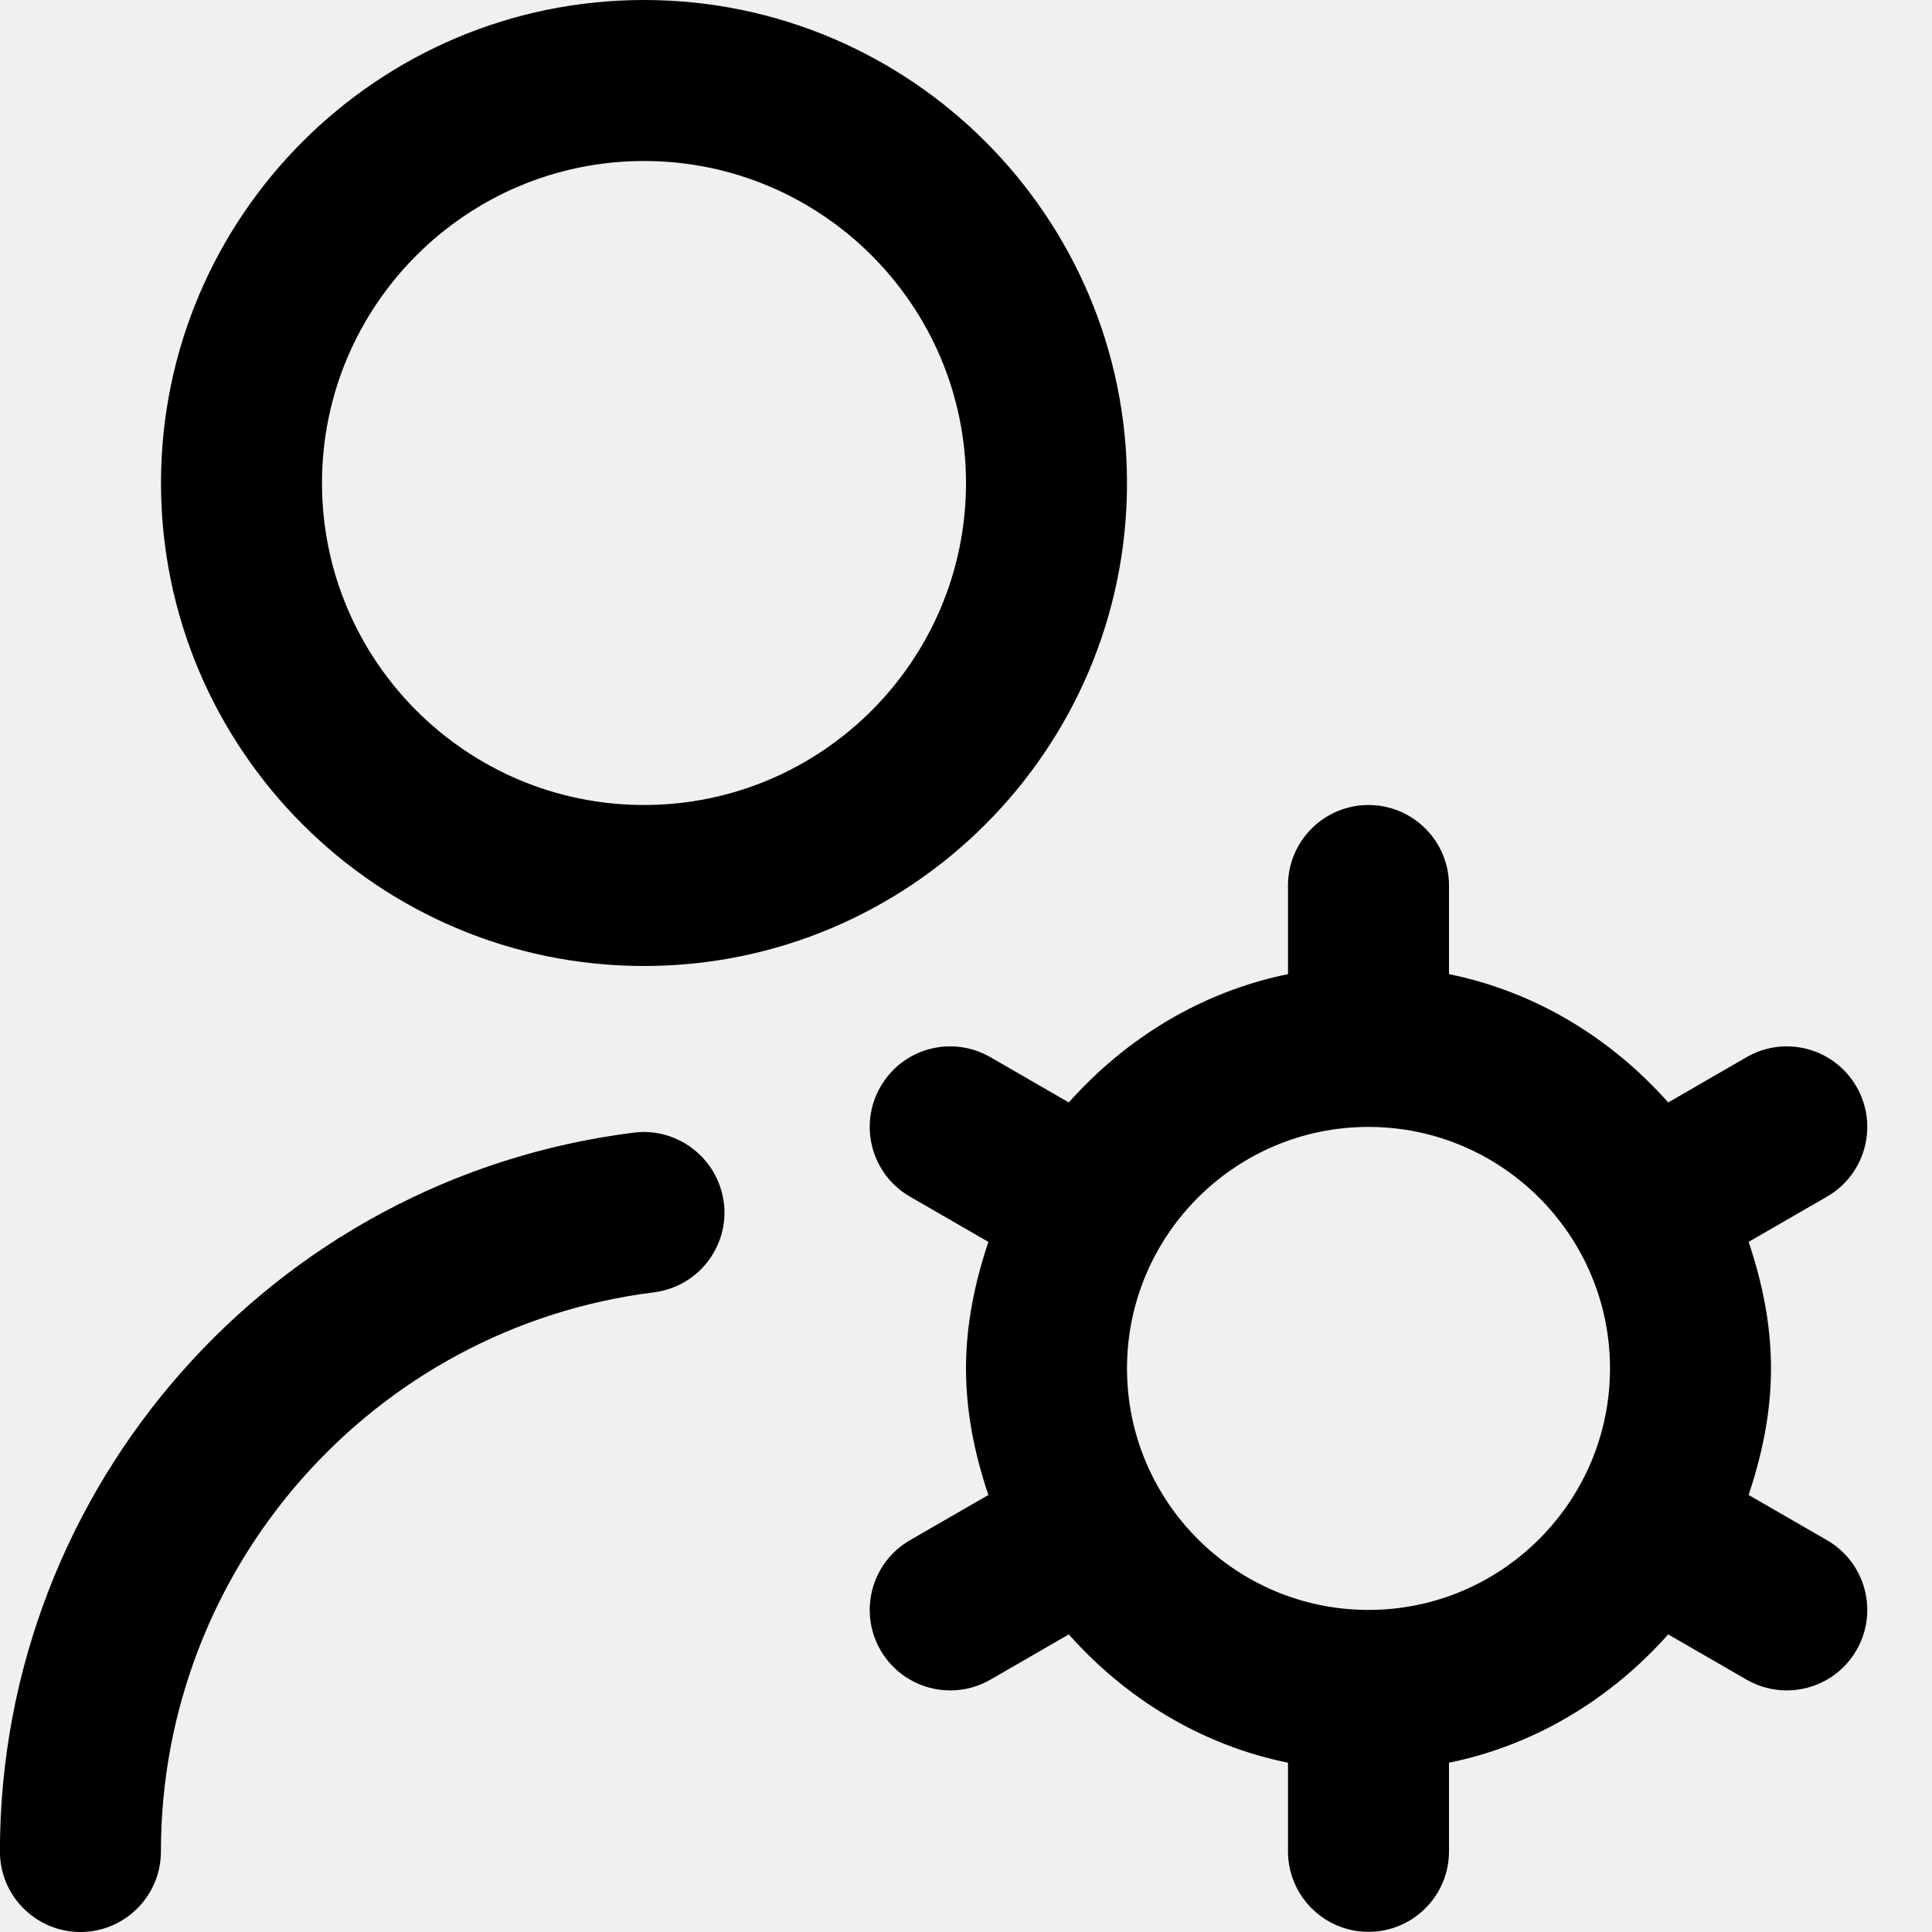
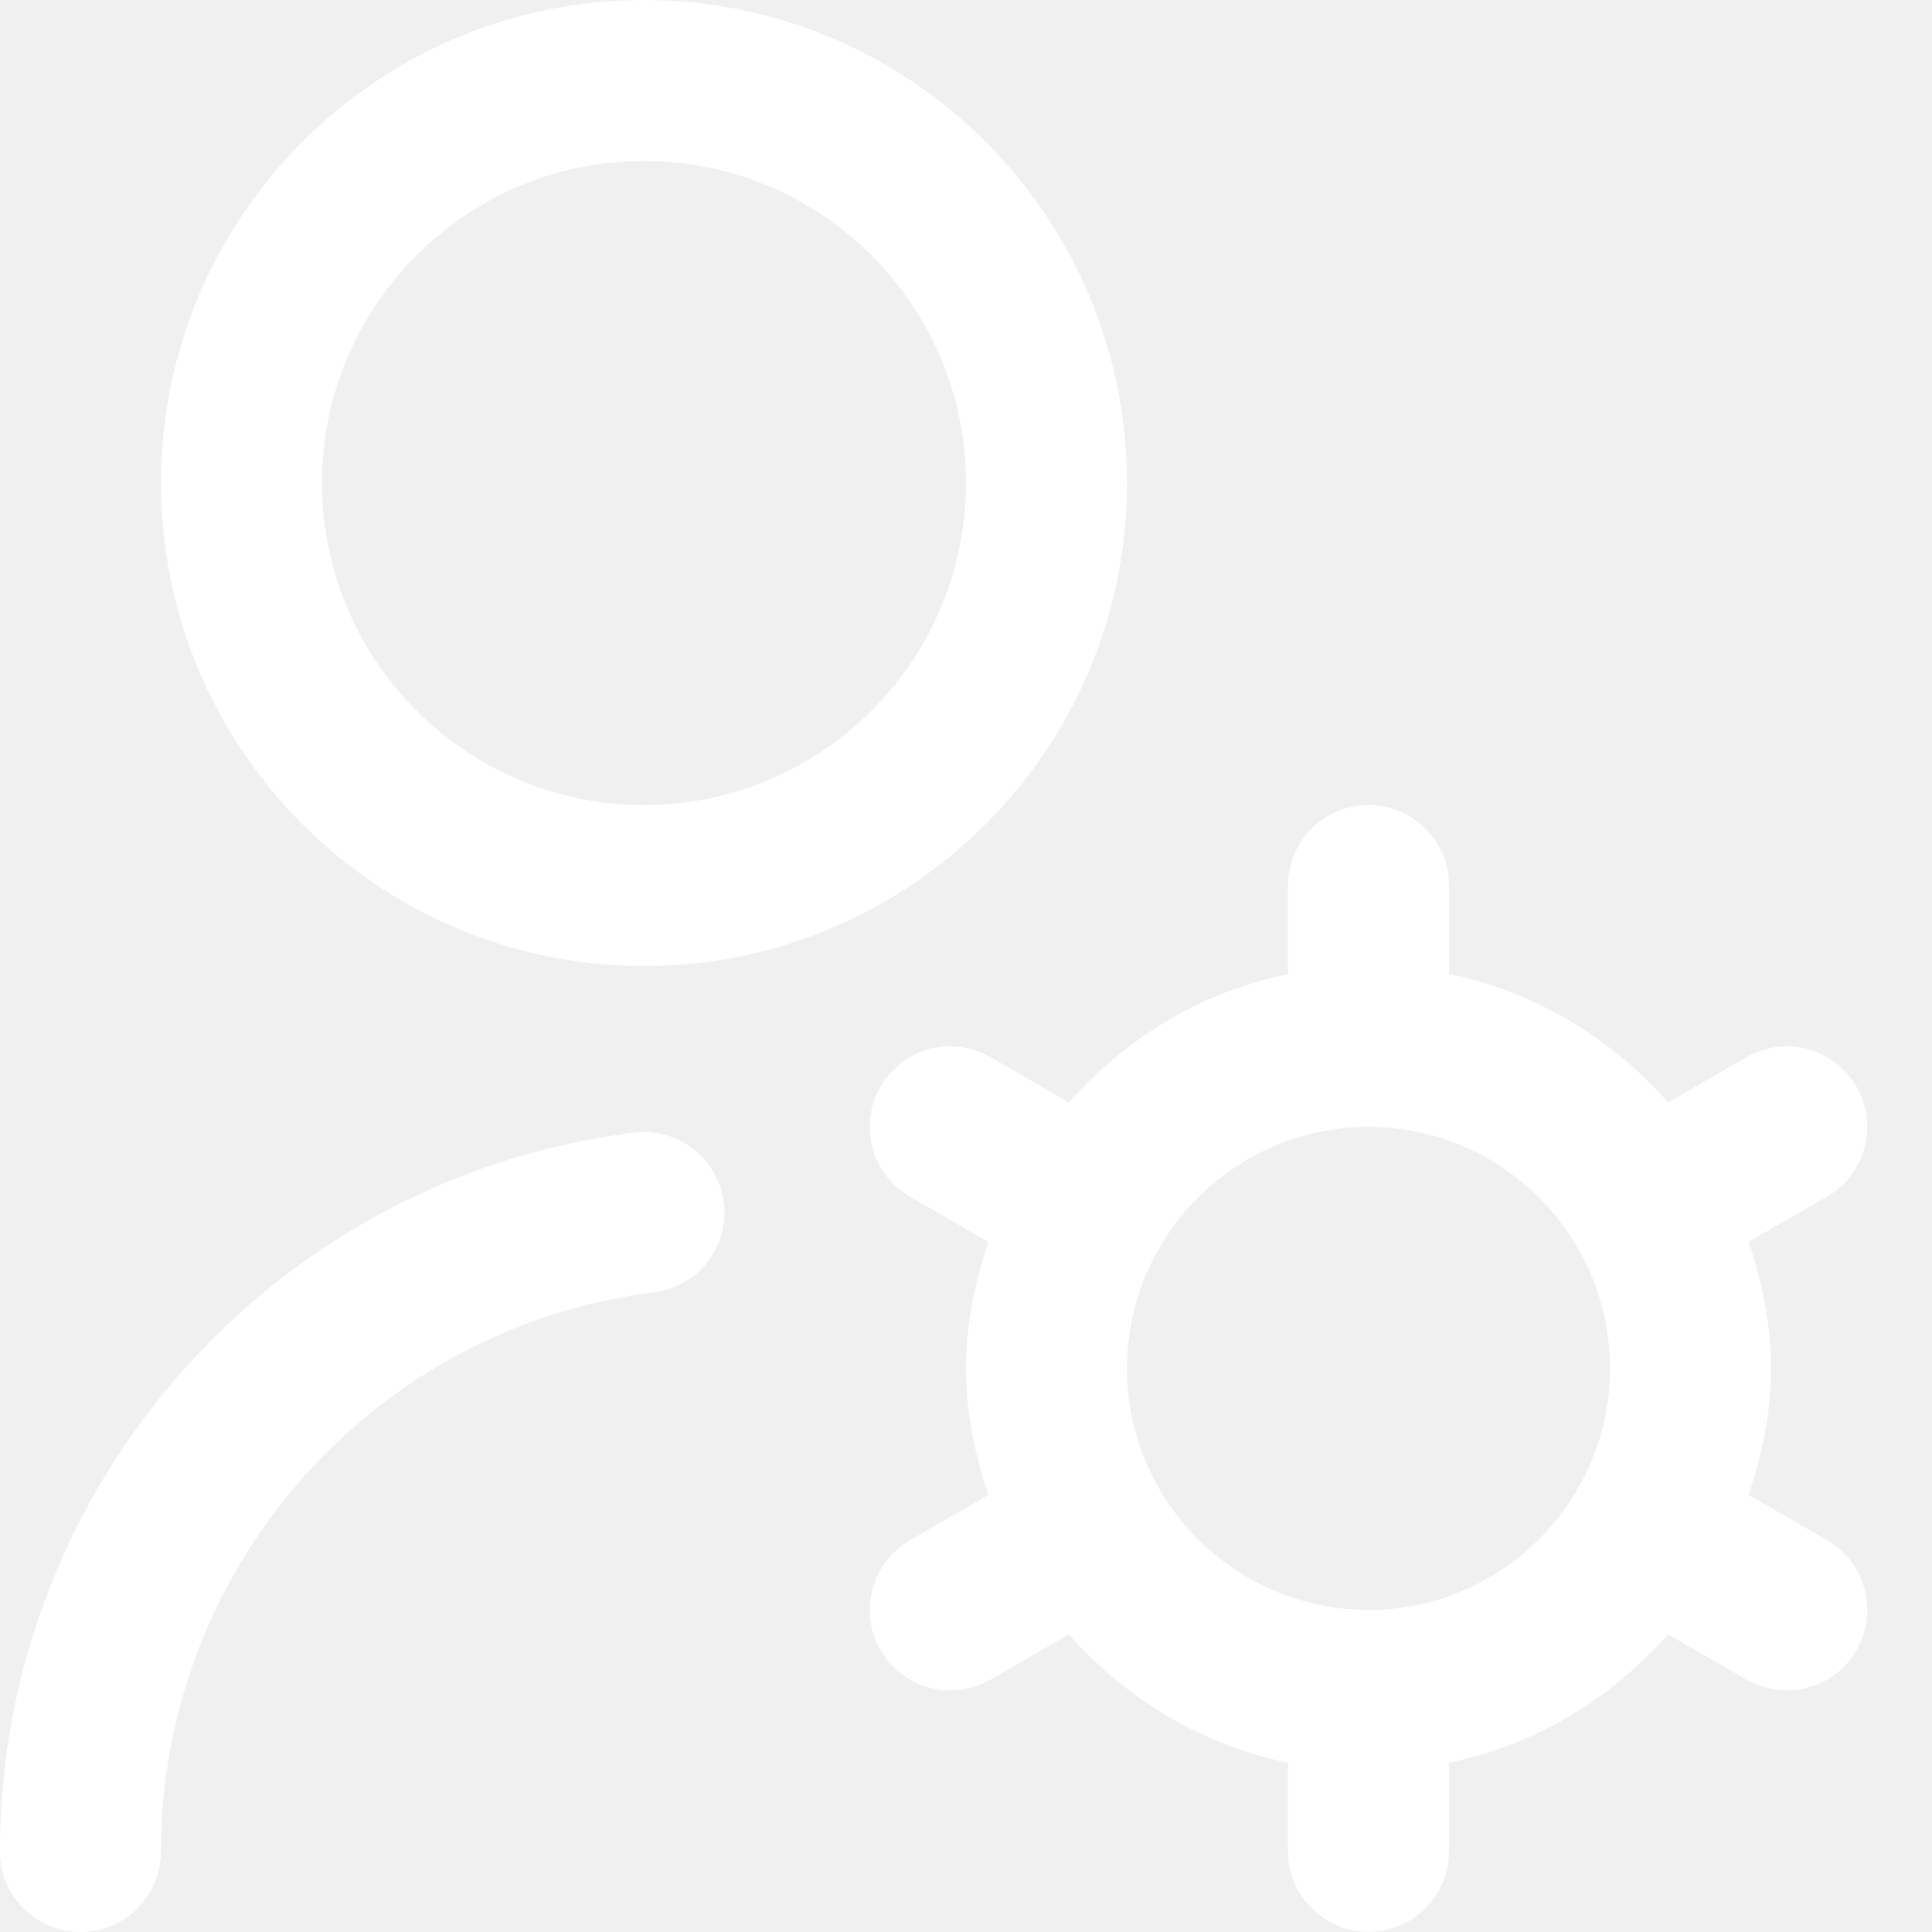
<svg xmlns="http://www.w3.org/2000/svg" id="Layer_1" data-name="Layer 1" viewBox="0 0 24 24">
-   <path d="m8,12c3.309,0,6-2.691,6-6S11.309,0,8,0,2,2.691,2,6s2.691,6,6,6Zm0-10c2.206,0,4,1.794,4,4s-1.794,4-4,4-4-1.794-4-4,1.794-4,4-4Zm.992,12.938c.068.548-.32,1.047-.869,1.116-3.491.436-6.124,3.421-6.124,6.946,0,.552-.448,1-1,1s-1-.448-1-1c0-4.531,3.386-8.37,7.876-8.93.542-.069,1.047.32,1.116.869Zm13.704,4.195l-.974-.562c.166-.497.278-1.019.278-1.572s-.111-1.075-.278-1.572l.974-.562c.478-.276.642-.888.366-1.366-.277-.479-.888-.643-1.366-.366l-.973.562c-.705-.794-1.644-1.375-2.723-1.594v-1.101c0-.552-.448-1-1-1s-1,.448-1,1v1.101c-1.079.22-2.018.801-2.723,1.594l-.973-.562c-.481-.277-1.09-.113-1.366.366-.276.479-.112,1.09.366,1.366l.974.562c-.166.497-.278,1.019-.278,1.572s.111,1.075.278,1.572l-.974.562c-.478.276-.642.888-.366,1.366.186.321.521.5.867.5.169,0,.341-.043.499-.134l.973-.562c.705.794,1.644,1.375,2.723,1.594v1.101c0,.552.448,1,1,1s1-.448,1-1v-1.101c1.079-.22,2.018-.801,2.723-1.594l.973.562c.158.091.33.134.499.134.346,0,.682-.179.867-.5.276-.479.112-1.09-.366-1.366Zm-5.696.866c-1.654,0-3-1.346-3-3s1.346-3,3-3,3,1.346,3,3-1.346,3-3,3Z" />
+   <path fill="white" d="m8,12c3.309,0,6-2.691,6-6S11.309,0,8,0,2,2.691,2,6s2.691,6,6,6Zm0-10c2.206,0,4,1.794,4,4s-1.794,4-4,4-4-1.794-4-4,1.794-4,4-4Zm.992,12.938c.068.548-.32,1.047-.869,1.116-3.491.436-6.124,3.421-6.124,6.946,0,.552-.448,1-1,1s-1-.448-1-1c0-4.531,3.386-8.37,7.876-8.93.542-.069,1.047.32,1.116.869Zm13.704,4.195l-.974-.562c.166-.497.278-1.019.278-1.572s-.111-1.075-.278-1.572l.974-.562c.478-.276.642-.888.366-1.366-.277-.479-.888-.643-1.366-.366l-.973.562c-.705-.794-1.644-1.375-2.723-1.594v-1.101c0-.552-.448-1-1-1s-1,.448-1,1v1.101c-1.079.22-2.018.801-2.723,1.594l-.973-.562c-.481-.277-1.09-.113-1.366.366-.276.479-.112,1.09.366,1.366l.974.562c-.166.497-.278,1.019-.278,1.572s.111,1.075.278,1.572l-.974.562c-.478.276-.642.888-.366,1.366.186.321.521.5.867.5.169,0,.341-.043.499-.134l.973-.562c.705.794,1.644,1.375,2.723,1.594v1.101c0,.552.448,1,1,1s1-.448,1-1v-1.101c1.079-.22,2.018-.801,2.723-1.594l.973.562c.158.091.33.134.499.134.346,0,.682-.179.867-.5.276-.479.112-1.09-.366-1.366Zm-5.696.866c-1.654,0-3-1.346-3-3s1.346-3,3-3,3,1.346,3,3-1.346,3-3,3Z" />
</svg>
